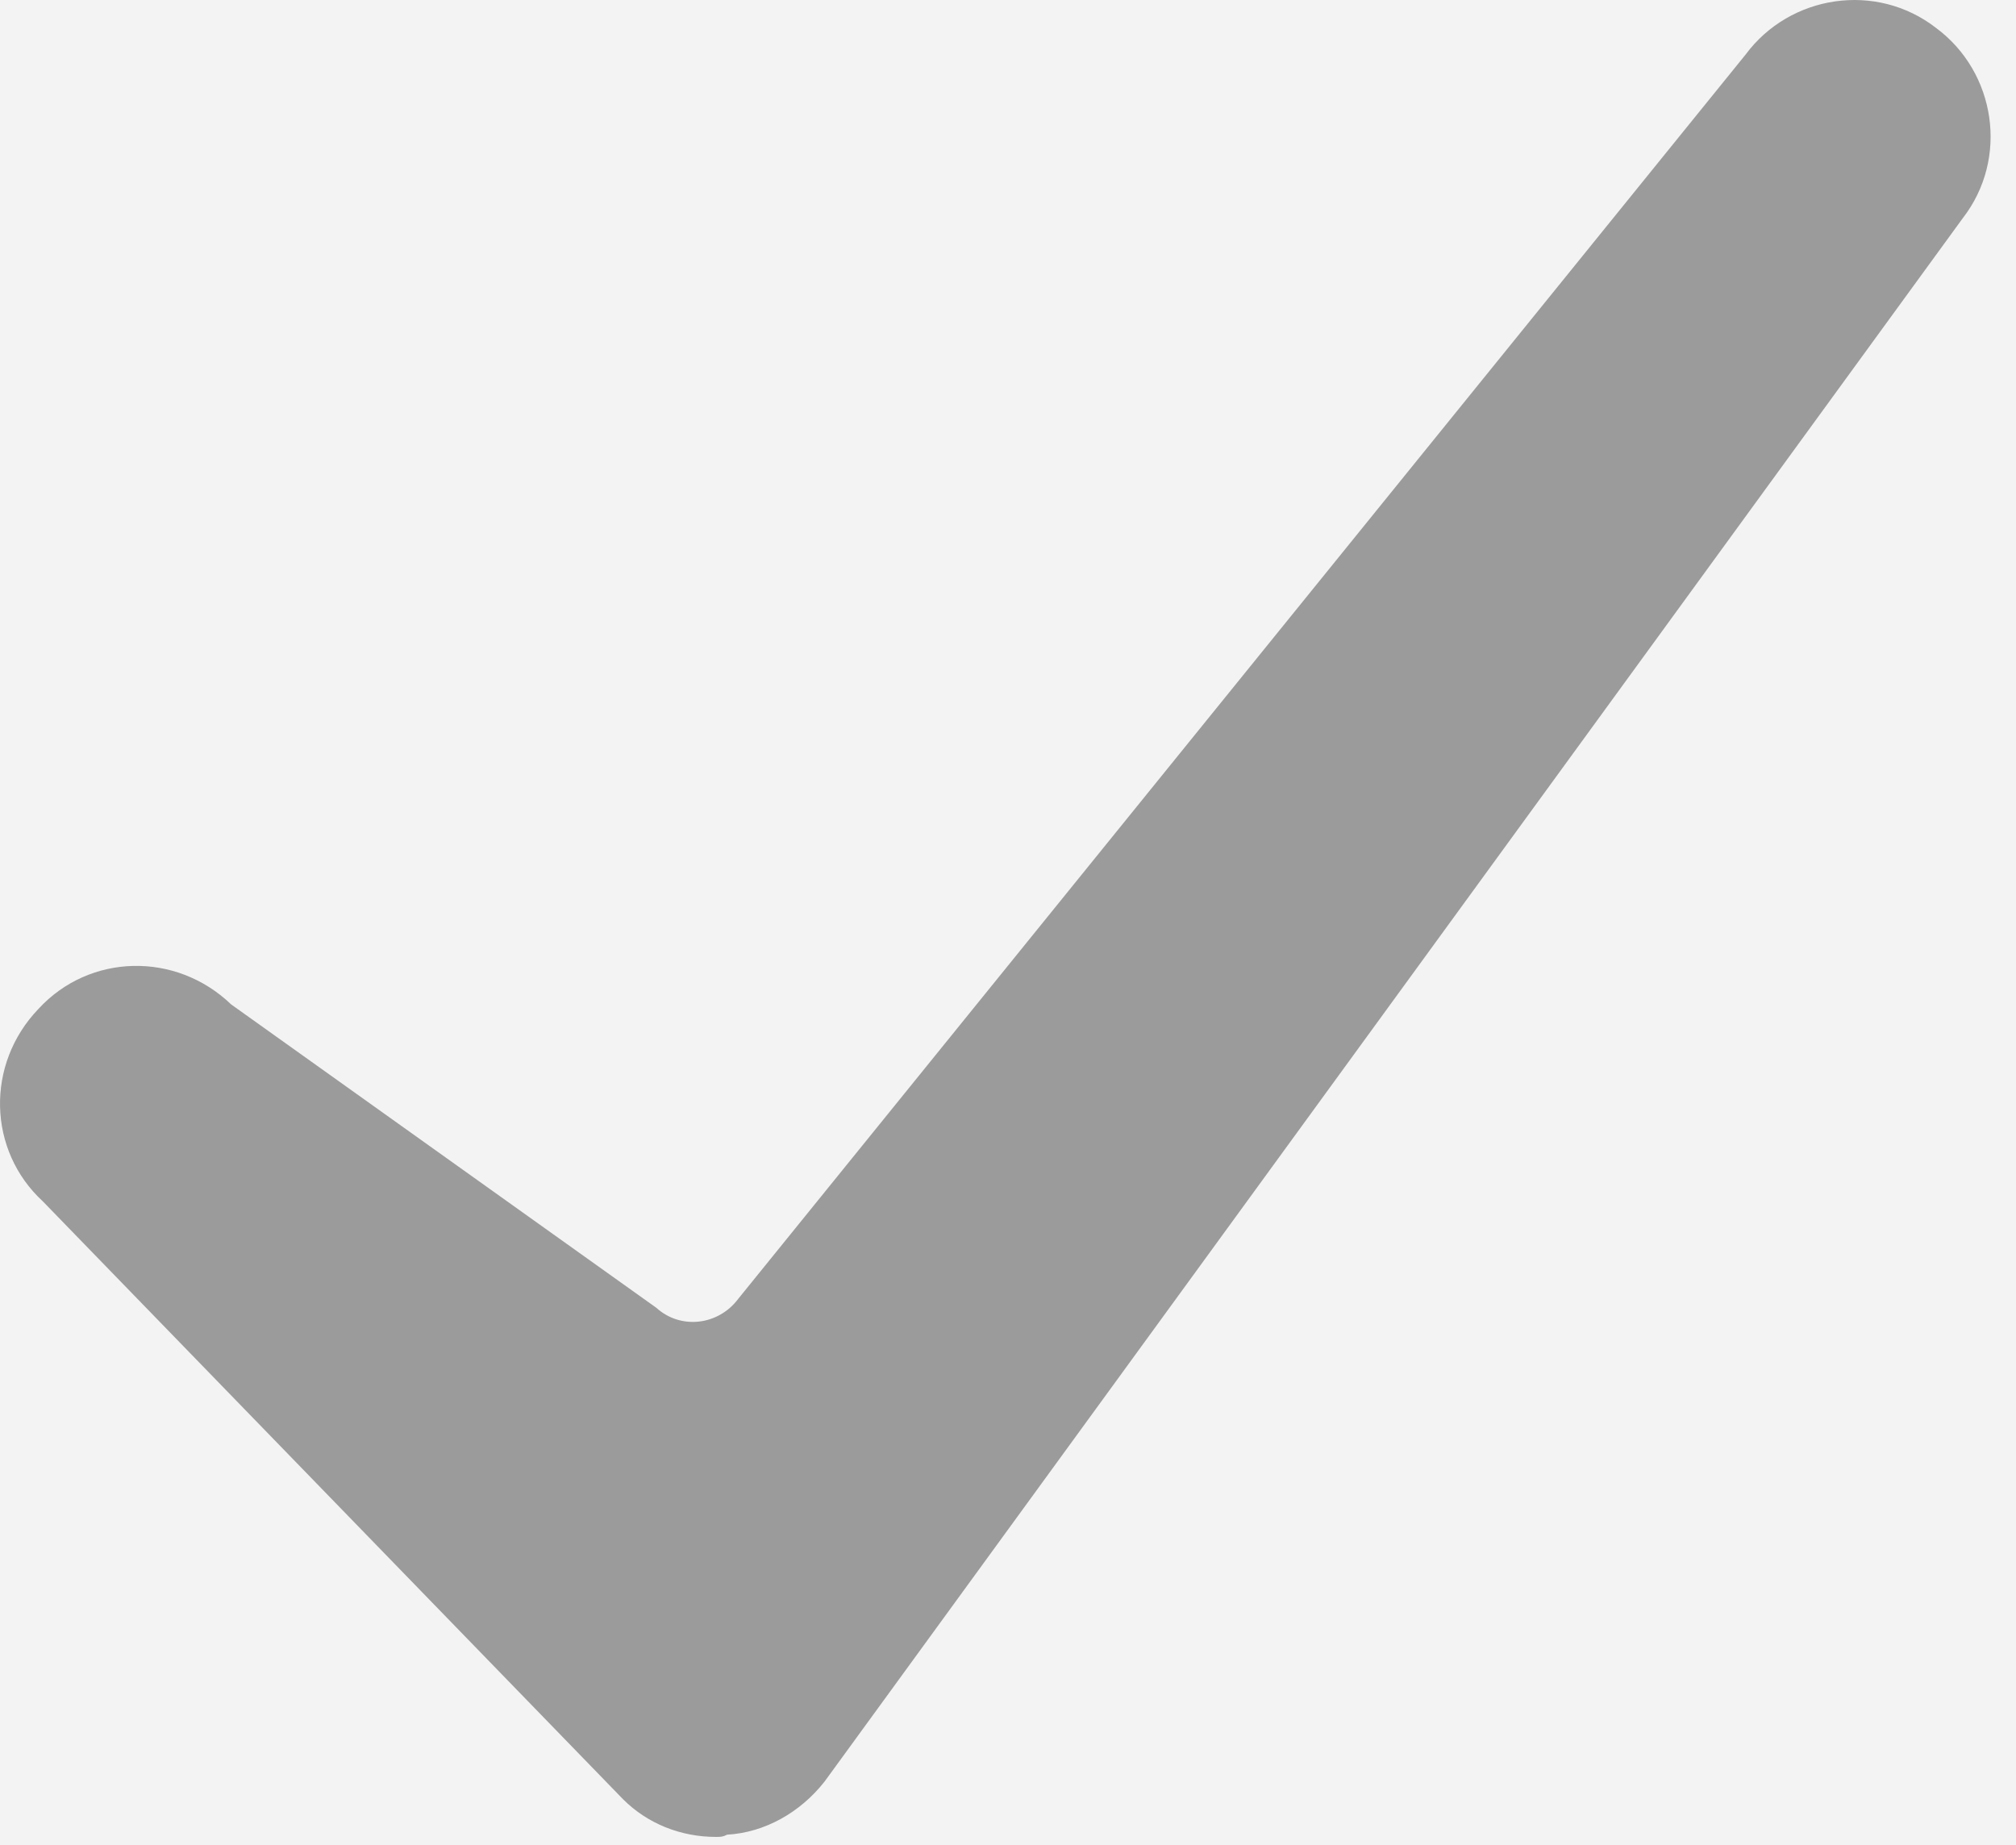
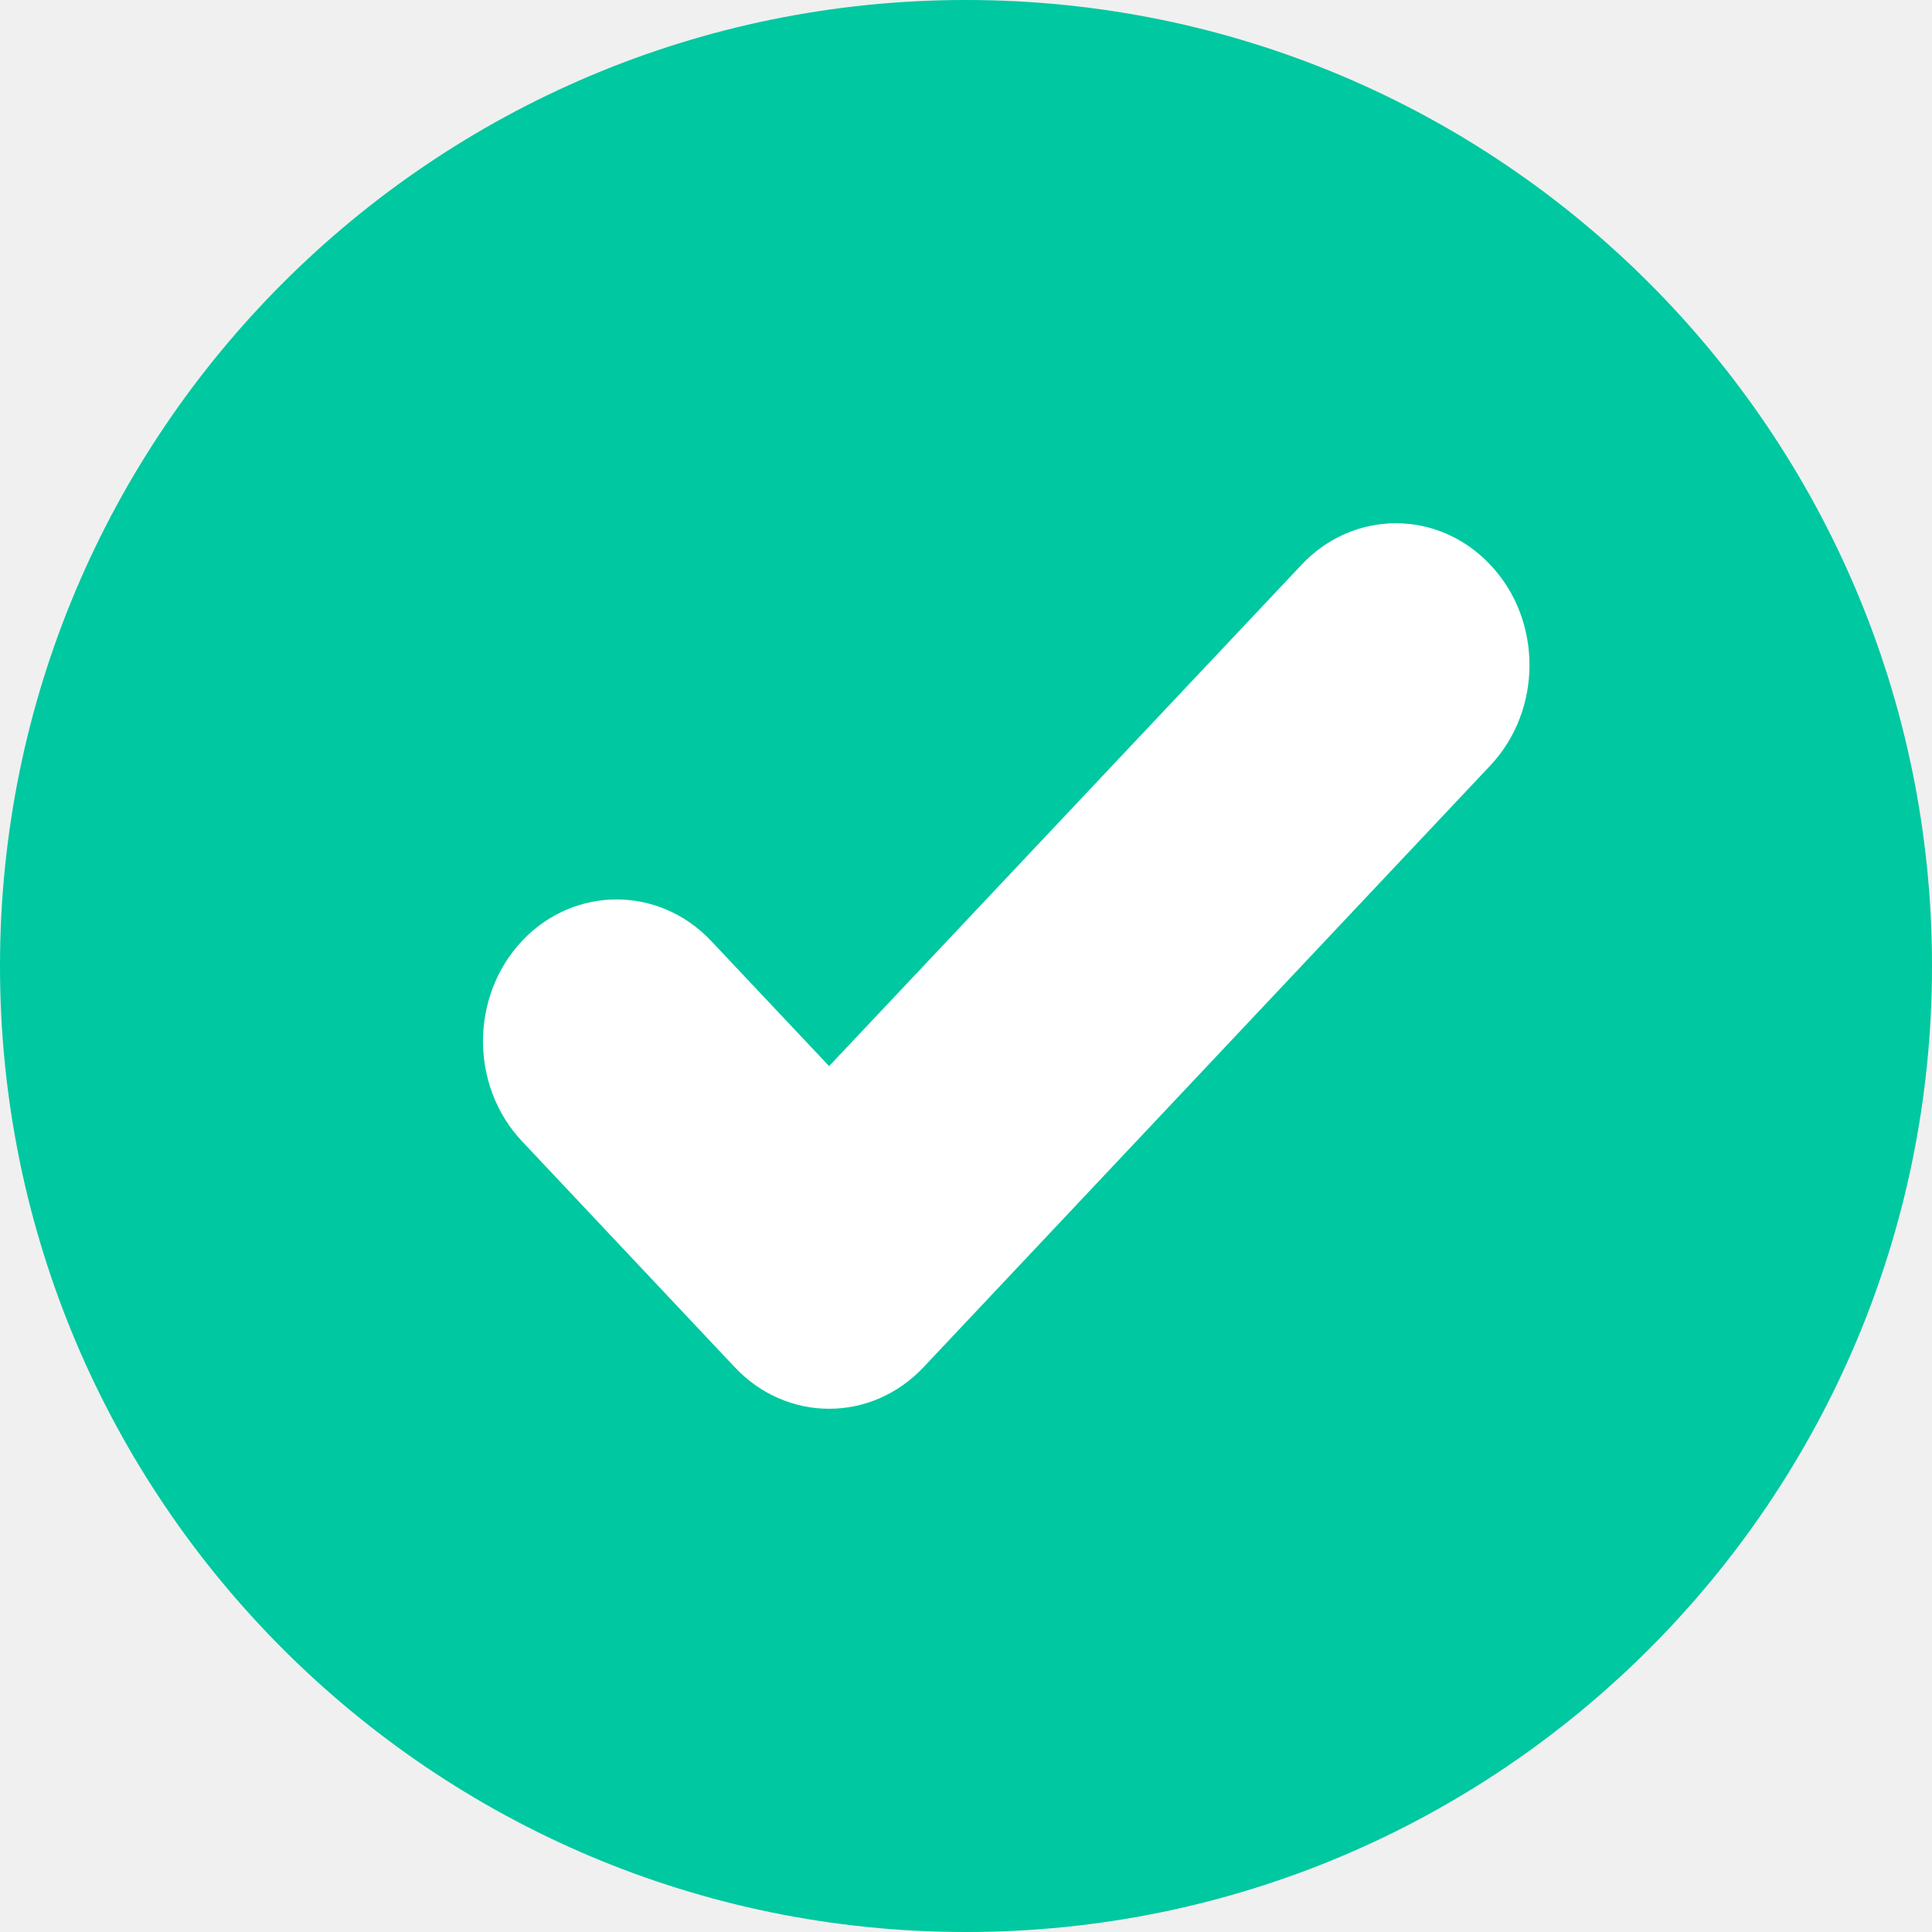
- <svg xmlns="http://www.w3.org/2000/svg" width="47px" height="43px" viewBox="0 0 47 43" version="1.1">
+ <svg xmlns="http://www.w3.org/2000/svg" width="56px" height="56px" viewBox="0 0 56 56" version="1.1">
  <defs />
-   <g id="Page-1" stroke="none" stroke-width="1" fill="none" fill-rule="evenodd">
-     <g id="08" transform="translate(-697, -360)">
-       <rect id="Rectangle-160" fill="#F3F3F3" x="470" y="213" width="500" height="600" rx="3" />
-       <path d="M713.694,402.826 C712.868,402.826 712.094,402.516 711.526,401.948 L698.001,388.011 C696.711,386.824 696.659,384.81 697.898,383.52 C699.085,382.229 701.098,382.178 702.389,383.417 L712.3,390.489 C712.868,391.005 713.745,390.902 714.21,390.282 L737.697,361.271 C738.73,359.878 740.743,359.568 742.137,360.652 C743.531,361.684 743.84,363.697 742.756,365.091 L716.223,401.536 C715.655,402.258 714.829,402.723 713.952,402.774 C713.849,402.826 713.797,402.826 713.694,402.826" id="Fill-1" fill="#9B9B9B" />
+   <g id="Symbols" stroke="none" stroke-width="1" fill="none" fill-rule="evenodd">
+     <g id="icons/large/complete-tick" transform="translate(-4, -4)">
+       <g id="complete-tick" transform="translate(4, 4)">
+         <circle id="Oval" fill="#00C8A0" cx="28" cy="28" r="28" />
+         <path d="M37.723,16.373 L24.032,30.902 L20.61,27.27 C19.098,25.671 16.646,25.671 15.134,27.27 C13.622,28.878 13.622,31.484 15.134,33.083 L21.295,39.627 C22.807,41.236 25.258,41.236 26.771,39.627 L43.199,22.187 C44.711,20.578 44.711,17.972 43.199,16.373 C41.687,14.764 39.236,14.764 37.723,16.373 Z" id="checkmark" fill="#FFFFFF" />
+       </g>
    </g>
  </g>
</svg>
